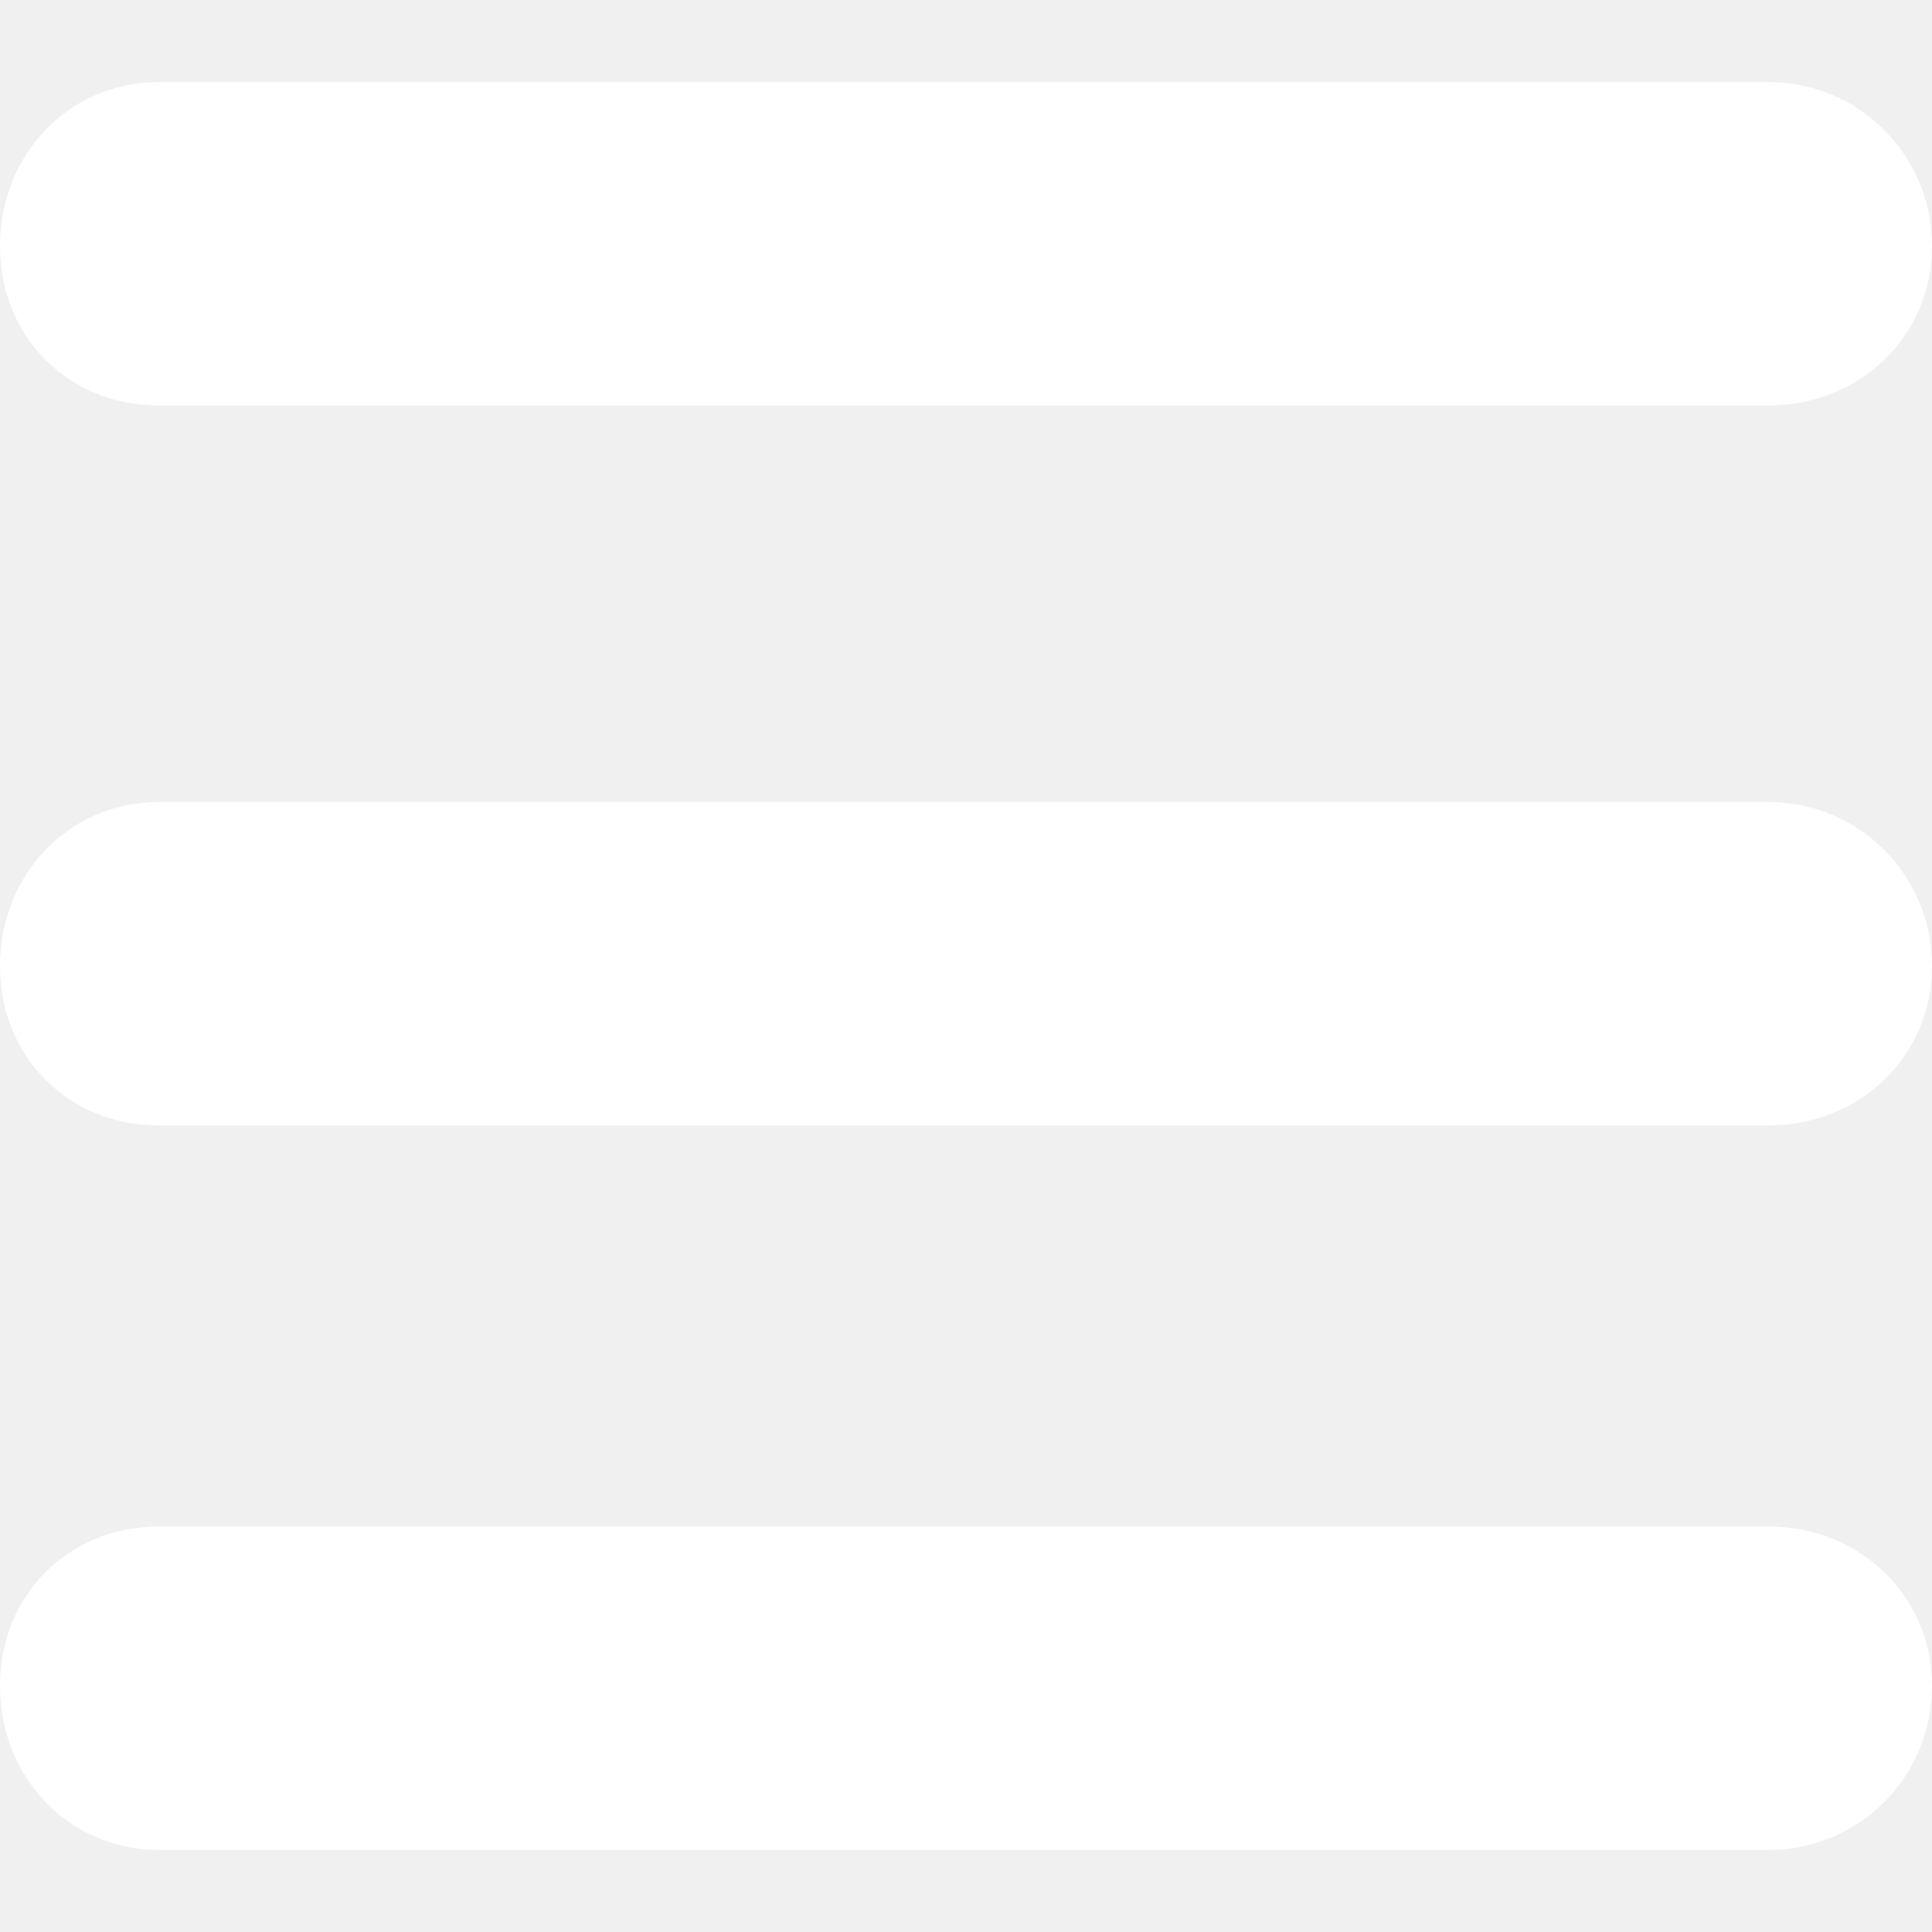
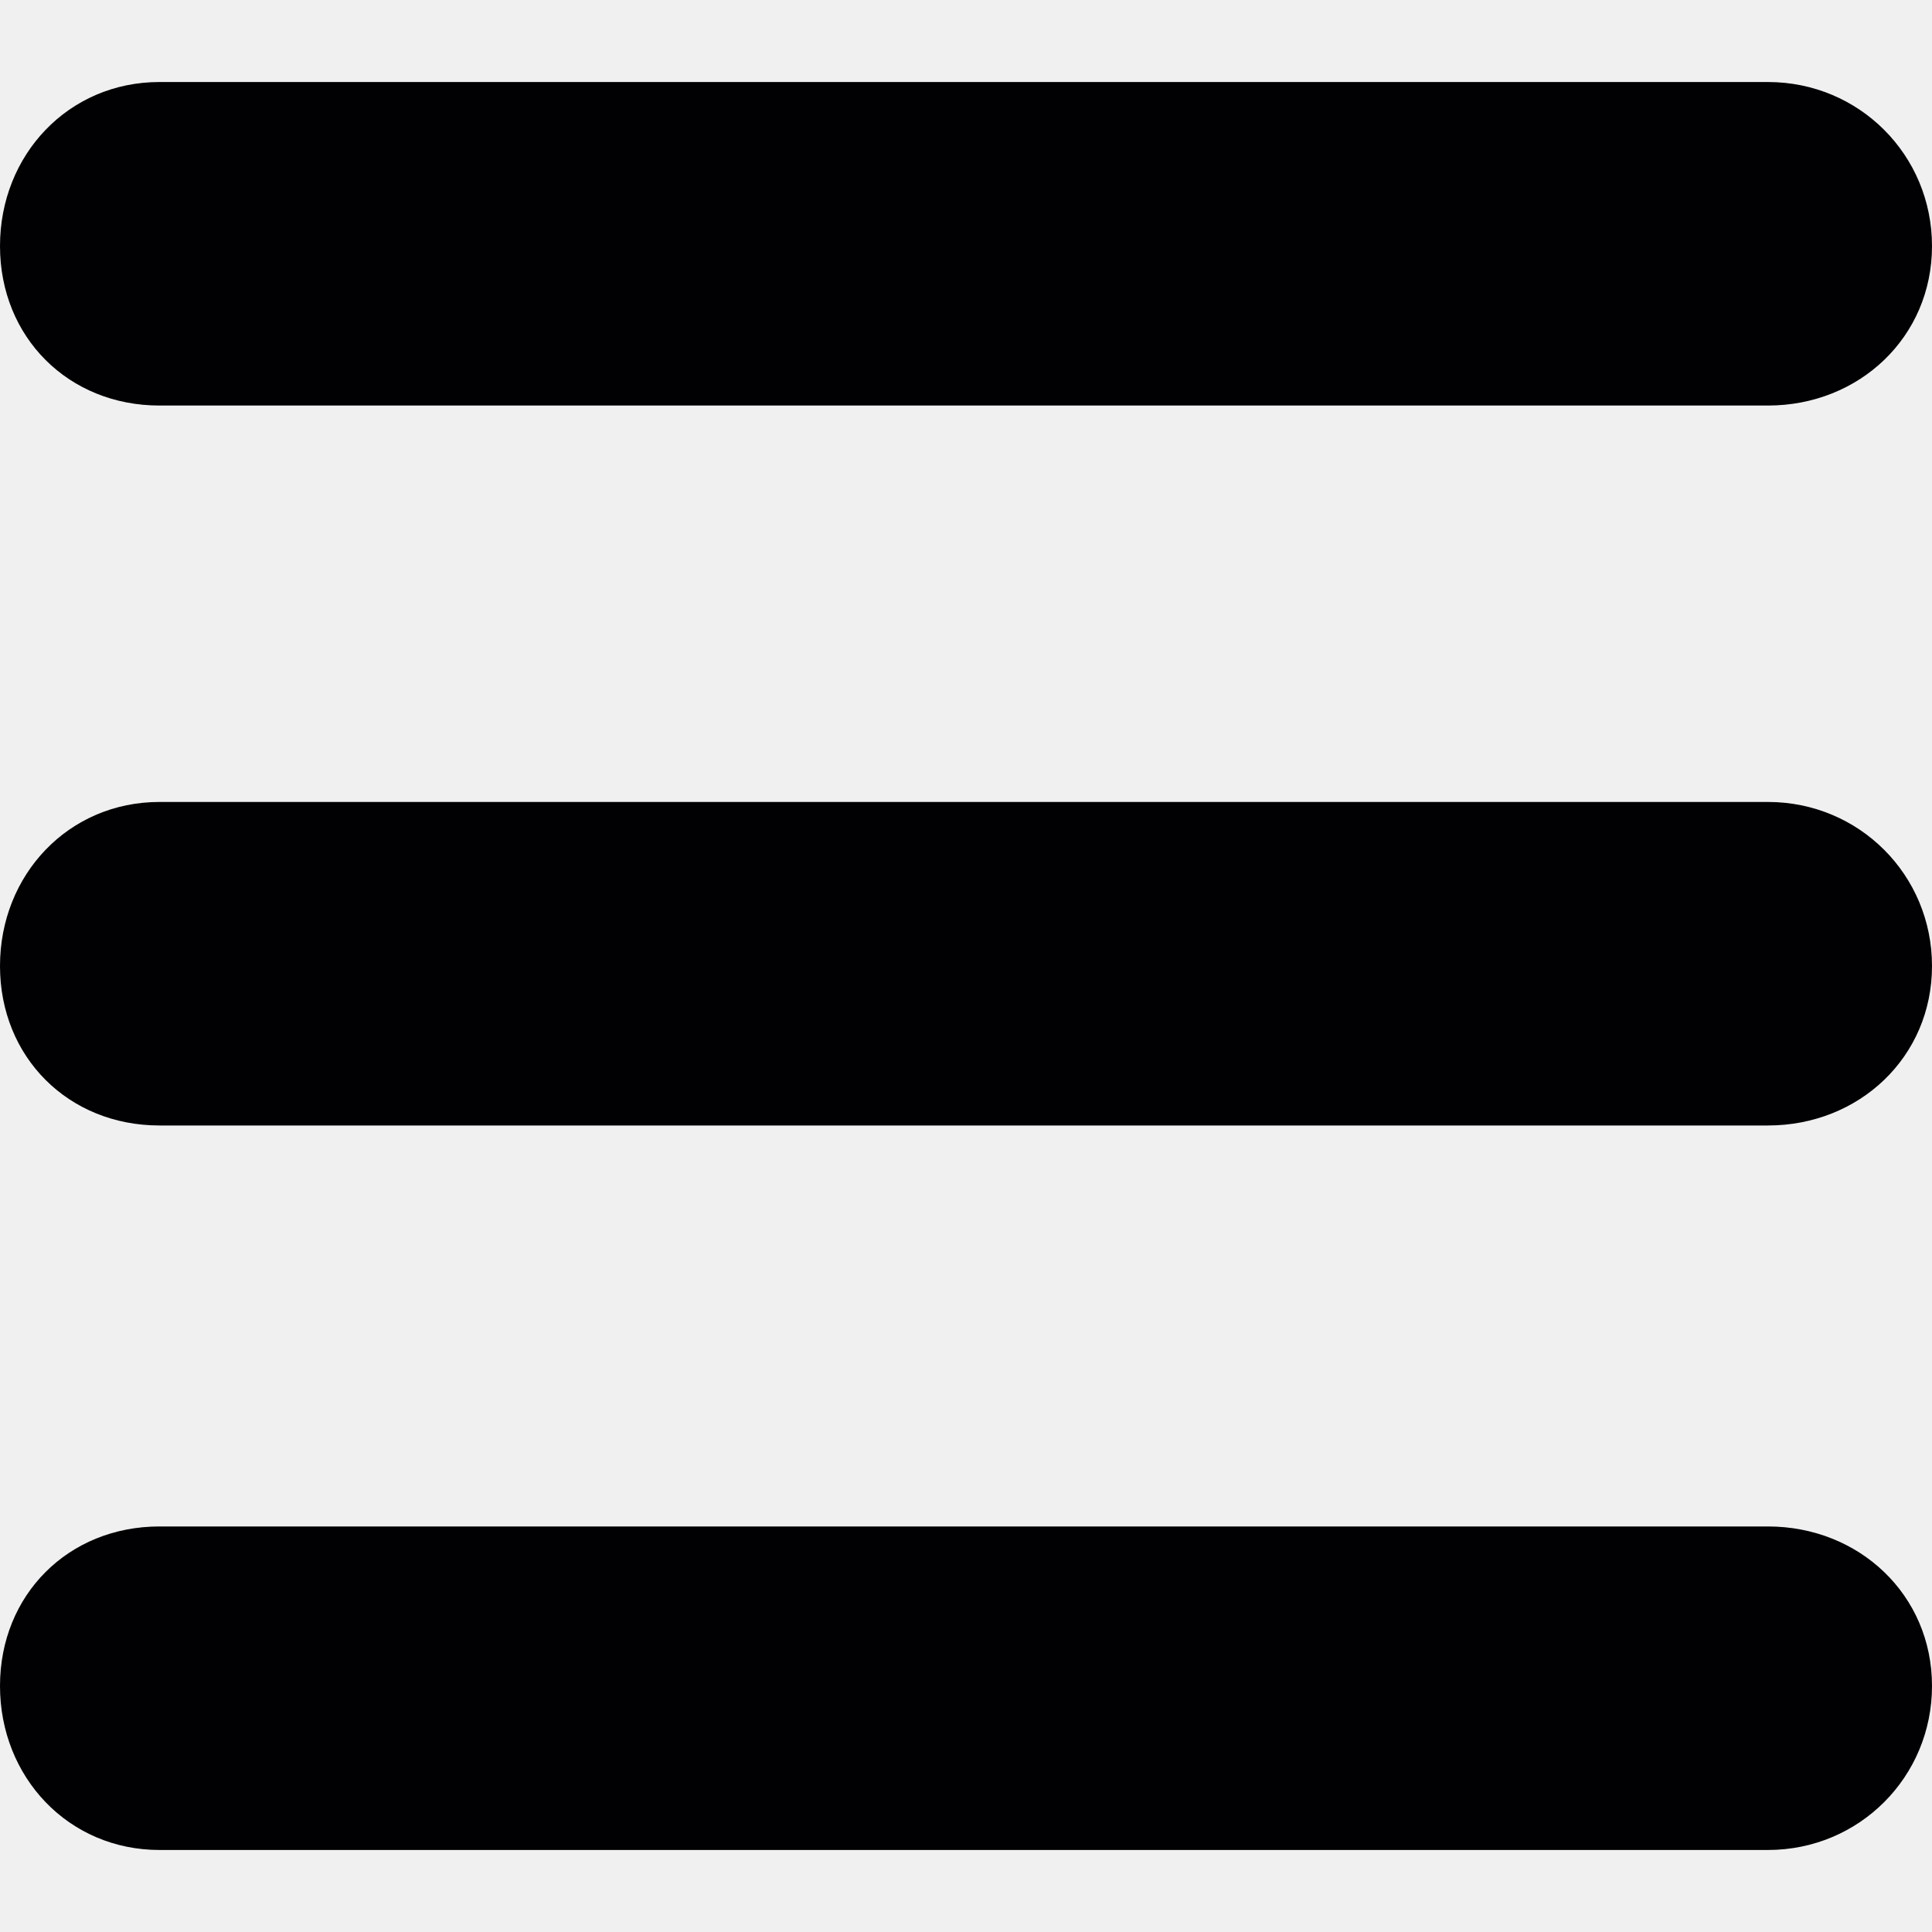
<svg xmlns="http://www.w3.org/2000/svg" version="1.1" id="Capa_1" x="0px" y="0px" viewBox="0 0 424 424" style="enable-background:new 0 0 424 424;" xml:space="preserve">
  <style type="text/css">
- 	.st0{fill:#FFFFFF;}
+ 	.st0{fill:#010002;}
</style>
  <g>
    <g>
      <path class="st0" d="M35,89C15,89,0,74,0,54s15-36,35-36h353c20,0,36,16,36,36s-16,35-36,35H35z" />
      <path class="st0" d="M388,176c20,0,36,16,36,36s-16,35-36,35H35c-20,0-35-15-35-35s15-36,35-36H388z" />
      <path class="st0" d="M388,335c20,0,36,15,36,35s-16,36-36,36H35c-20,0-35-16-35-36s15-35,35-35H388z" />
    </g>
  </g>
</svg>
